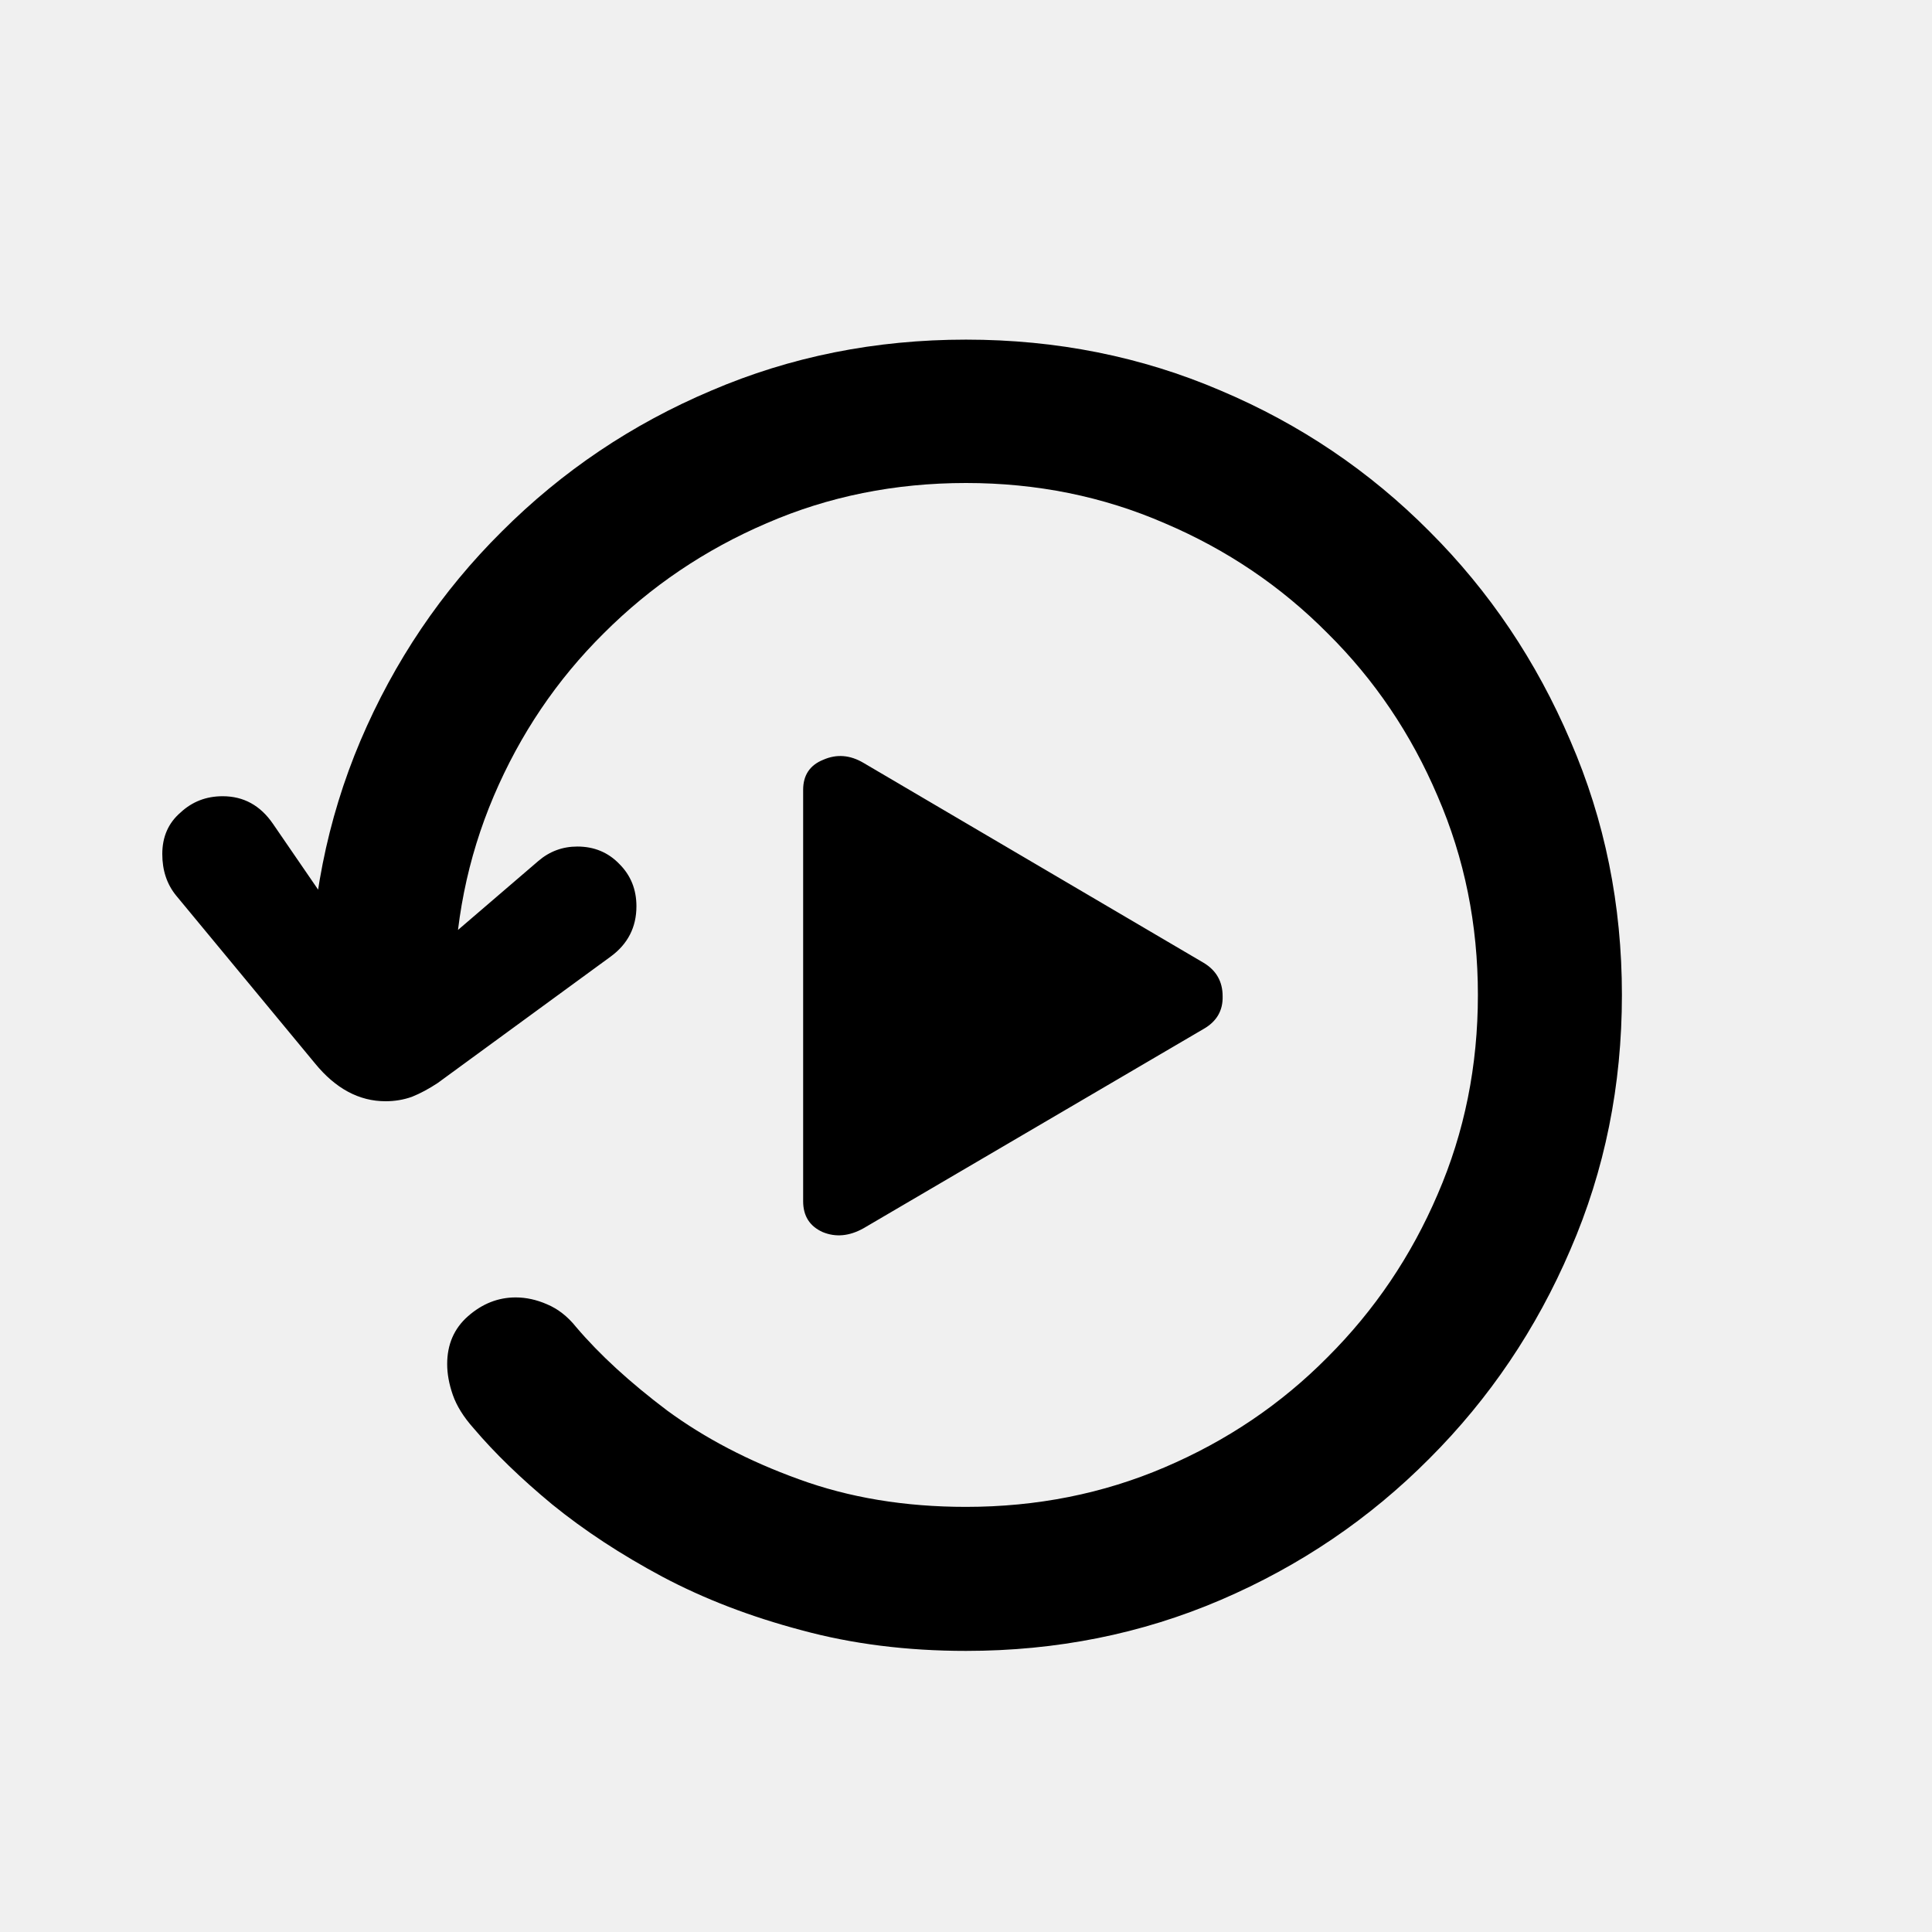
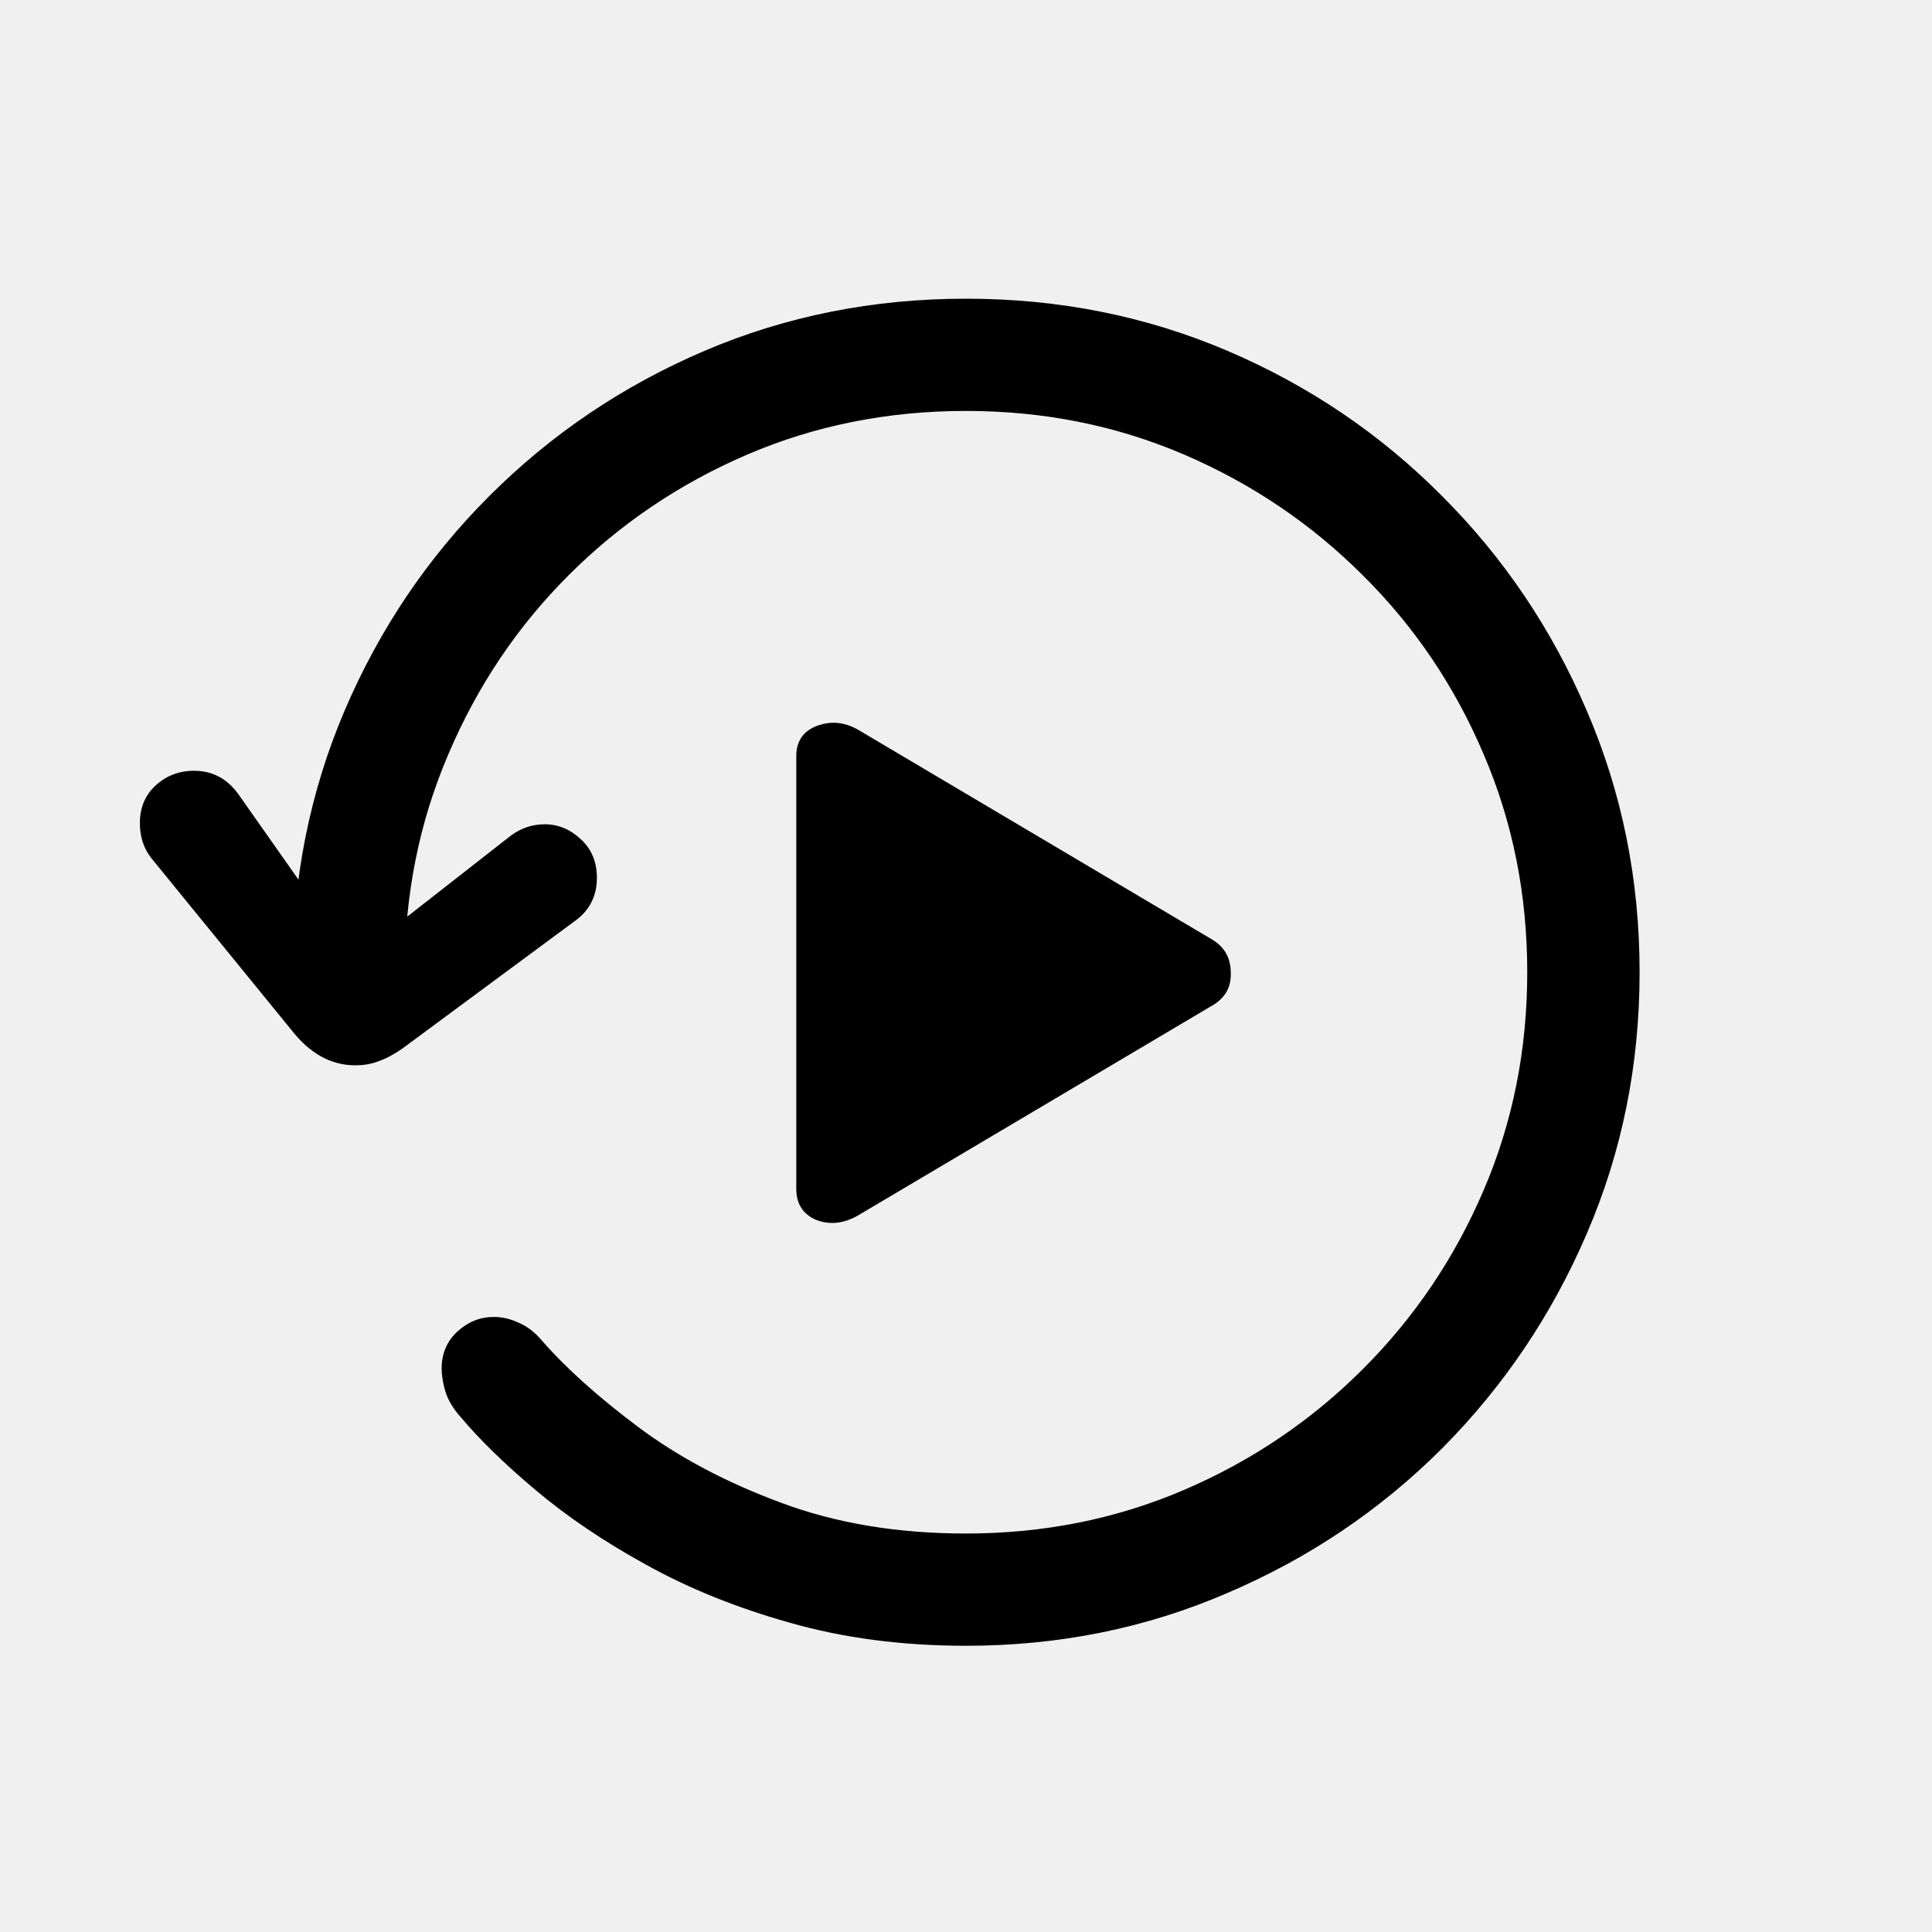
- <svg xmlns="http://www.w3.org/2000/svg" width="24" height="24" viewBox="0 0 24 24" fill="none">
-   <g clip-path="url(#clip0_4_55)">
-     <path d="M9.977 14.922V9.812C9.977 9.63 10.06 9.505 10.227 9.438C10.393 9.365 10.56 9.378 10.727 9.477L14.953 11.961C15.109 12.055 15.188 12.193 15.188 12.375C15.193 12.552 15.115 12.688 14.953 12.781L10.727 15.258C10.55 15.357 10.38 15.372 10.219 15.305C10.057 15.232 9.977 15.104 9.977 14.922ZM4.789 13.68C4.461 13.68 4.169 13.523 3.914 13.211L2.188 11.125C2.073 10.984 2.016 10.812 2.016 10.609C2.016 10.396 2.091 10.224 2.242 10.094C2.388 9.958 2.562 9.891 2.766 9.891C3.026 9.891 3.234 10.005 3.391 10.234L4.812 12.305L6.688 10.695C6.828 10.575 6.99 10.516 7.172 10.516C7.38 10.516 7.555 10.588 7.695 10.734C7.836 10.875 7.906 11.05 7.906 11.258C7.906 11.518 7.799 11.727 7.586 11.883L5.438 13.453C5.328 13.526 5.221 13.583 5.117 13.625C5.013 13.662 4.904 13.68 4.789 13.68ZM4.742 13.258C4.497 13.258 4.286 13.172 4.109 13C3.938 12.823 3.852 12.609 3.852 12.359C3.852 11.24 4.06 10.188 4.477 9.203C4.898 8.214 5.484 7.346 6.234 6.602C6.984 5.852 7.852 5.268 8.836 4.852C9.82 4.43 10.875 4.219 12 4.219C13.125 4.219 14.18 4.43 15.164 4.852C16.148 5.268 17.013 5.852 17.758 6.602C18.503 7.346 19.086 8.214 19.508 9.203C19.935 10.188 20.148 11.24 20.148 12.359C20.148 13.484 19.935 14.539 19.508 15.523C19.086 16.508 18.503 17.372 17.758 18.117C17.013 18.867 16.148 19.453 15.164 19.875C14.18 20.297 13.125 20.508 12 20.508C11.266 20.508 10.583 20.422 9.953 20.25C9.323 20.083 8.747 19.862 8.227 19.586C7.711 19.31 7.255 19.01 6.859 18.688C6.469 18.365 6.143 18.049 5.883 17.742C5.758 17.602 5.672 17.463 5.625 17.328C5.578 17.193 5.555 17.065 5.555 16.945C5.555 16.701 5.641 16.503 5.812 16.352C5.99 16.195 6.188 16.117 6.406 16.117C6.536 16.117 6.667 16.146 6.797 16.203C6.932 16.26 7.052 16.354 7.156 16.484C7.448 16.828 7.826 17.174 8.289 17.523C8.758 17.867 9.302 18.151 9.922 18.375C10.547 18.604 11.24 18.719 12 18.719C12.88 18.719 13.703 18.555 14.469 18.227C15.24 17.898 15.914 17.443 16.492 16.859C17.076 16.276 17.531 15.602 17.859 14.836C18.193 14.065 18.359 13.24 18.359 12.359C18.359 11.484 18.193 10.662 17.859 9.891C17.531 9.12 17.076 8.445 16.492 7.867C15.914 7.284 15.24 6.828 14.469 6.5C13.703 6.167 12.88 6 12 6C11.115 6 10.289 6.167 9.523 6.5C8.758 6.828 8.083 7.284 7.5 7.867C6.917 8.445 6.461 9.12 6.133 9.891C5.805 10.662 5.641 11.484 5.641 12.359C5.641 12.609 5.552 12.823 5.375 13C5.198 13.172 4.987 13.258 4.742 13.258Z" fill="black" />
+ <svg xmlns="http://www.w3.org/2000/svg" width="20" height="20" viewBox="0 0 20 20" fill="none">
+   <g clip-path="url(#clip0_35_18)">
+     <path d="M8.243 12.307V7.829C8.243 7.674 8.314 7.569 8.455 7.515C8.601 7.46 8.744 7.474 8.886 7.556L12.543 9.723C12.675 9.8 12.741 9.916 12.741 10.071C12.746 10.222 12.68 10.336 12.543 10.413L8.886 12.58C8.735 12.667 8.59 12.683 8.448 12.628C8.312 12.569 8.243 12.462 8.243 12.307ZM3.677 11.028C3.426 11.028 3.205 10.905 3.014 10.659L1.571 8.889C1.489 8.788 1.448 8.665 1.448 8.52C1.448 8.36 1.503 8.23 1.612 8.13C1.722 8.03 1.854 7.979 2.009 7.979C2.205 7.979 2.362 8.066 2.48 8.239L3.663 9.921L5.29 8.649C5.395 8.572 5.511 8.533 5.639 8.533C5.78 8.533 5.905 8.586 6.015 8.69C6.124 8.791 6.179 8.923 6.179 9.087C6.179 9.278 6.101 9.429 5.946 9.538L4.162 10.857C4.076 10.917 3.993 10.96 3.916 10.987C3.843 11.015 3.763 11.028 3.677 11.028ZM3.608 10.646C3.449 10.646 3.312 10.588 3.198 10.475C3.084 10.361 3.027 10.224 3.027 10.065C3.027 9.103 3.207 8.201 3.567 7.357C3.927 6.514 4.426 5.774 5.064 5.136C5.707 4.493 6.45 3.992 7.293 3.632C8.136 3.272 9.038 3.092 10 3.092C10.962 3.092 11.864 3.272 12.707 3.632C13.55 3.992 14.291 4.493 14.929 5.136C15.567 5.774 16.066 6.514 16.426 7.357C16.79 8.201 16.973 9.103 16.973 10.065C16.973 11.026 16.79 11.928 16.426 12.771C16.066 13.61 15.567 14.351 14.929 14.993C14.291 15.631 13.55 16.13 12.707 16.49C11.864 16.855 10.962 17.037 10 17.037C9.339 17.037 8.731 16.957 8.175 16.798C7.623 16.643 7.127 16.442 6.685 16.196C6.247 15.955 5.867 15.697 5.543 15.424C5.224 15.155 4.966 14.904 4.771 14.672C4.693 14.585 4.641 14.499 4.613 14.412C4.586 14.325 4.572 14.243 4.572 14.166C4.572 14.011 4.627 13.883 4.736 13.783C4.846 13.683 4.971 13.633 5.112 13.633C5.199 13.633 5.285 13.653 5.372 13.694C5.459 13.731 5.538 13.792 5.611 13.879C5.862 14.166 6.195 14.464 6.609 14.774C7.024 15.084 7.514 15.344 8.079 15.554C8.649 15.768 9.289 15.875 10 15.875C10.802 15.875 11.554 15.725 12.256 15.424C12.958 15.123 13.575 14.706 14.108 14.173C14.642 13.64 15.059 13.022 15.359 12.32C15.66 11.618 15.81 10.867 15.81 10.065C15.81 9.262 15.66 8.51 15.359 7.809C15.059 7.102 14.642 6.485 14.108 5.956C13.575 5.423 12.958 5.006 12.256 4.705C11.554 4.404 10.802 4.254 10 4.254C9.193 4.254 8.439 4.404 7.737 4.705C7.035 5.006 6.418 5.423 5.885 5.956C5.356 6.485 4.941 7.102 4.641 7.809C4.34 8.51 4.189 9.262 4.189 10.065C4.189 10.224 4.132 10.361 4.019 10.475C3.905 10.588 3.768 10.646 3.608 10.646Z" fill="black" />
  </g>
  <defs>
-     <clipPath id="clip0_4_55">
-       <rect width="24" height="24" fill="white" />
+     <clipPath id="clip0_35_18">
+       <rect width="20" height="20" fill="white" />
    </clipPath>
  </defs>
</svg>
